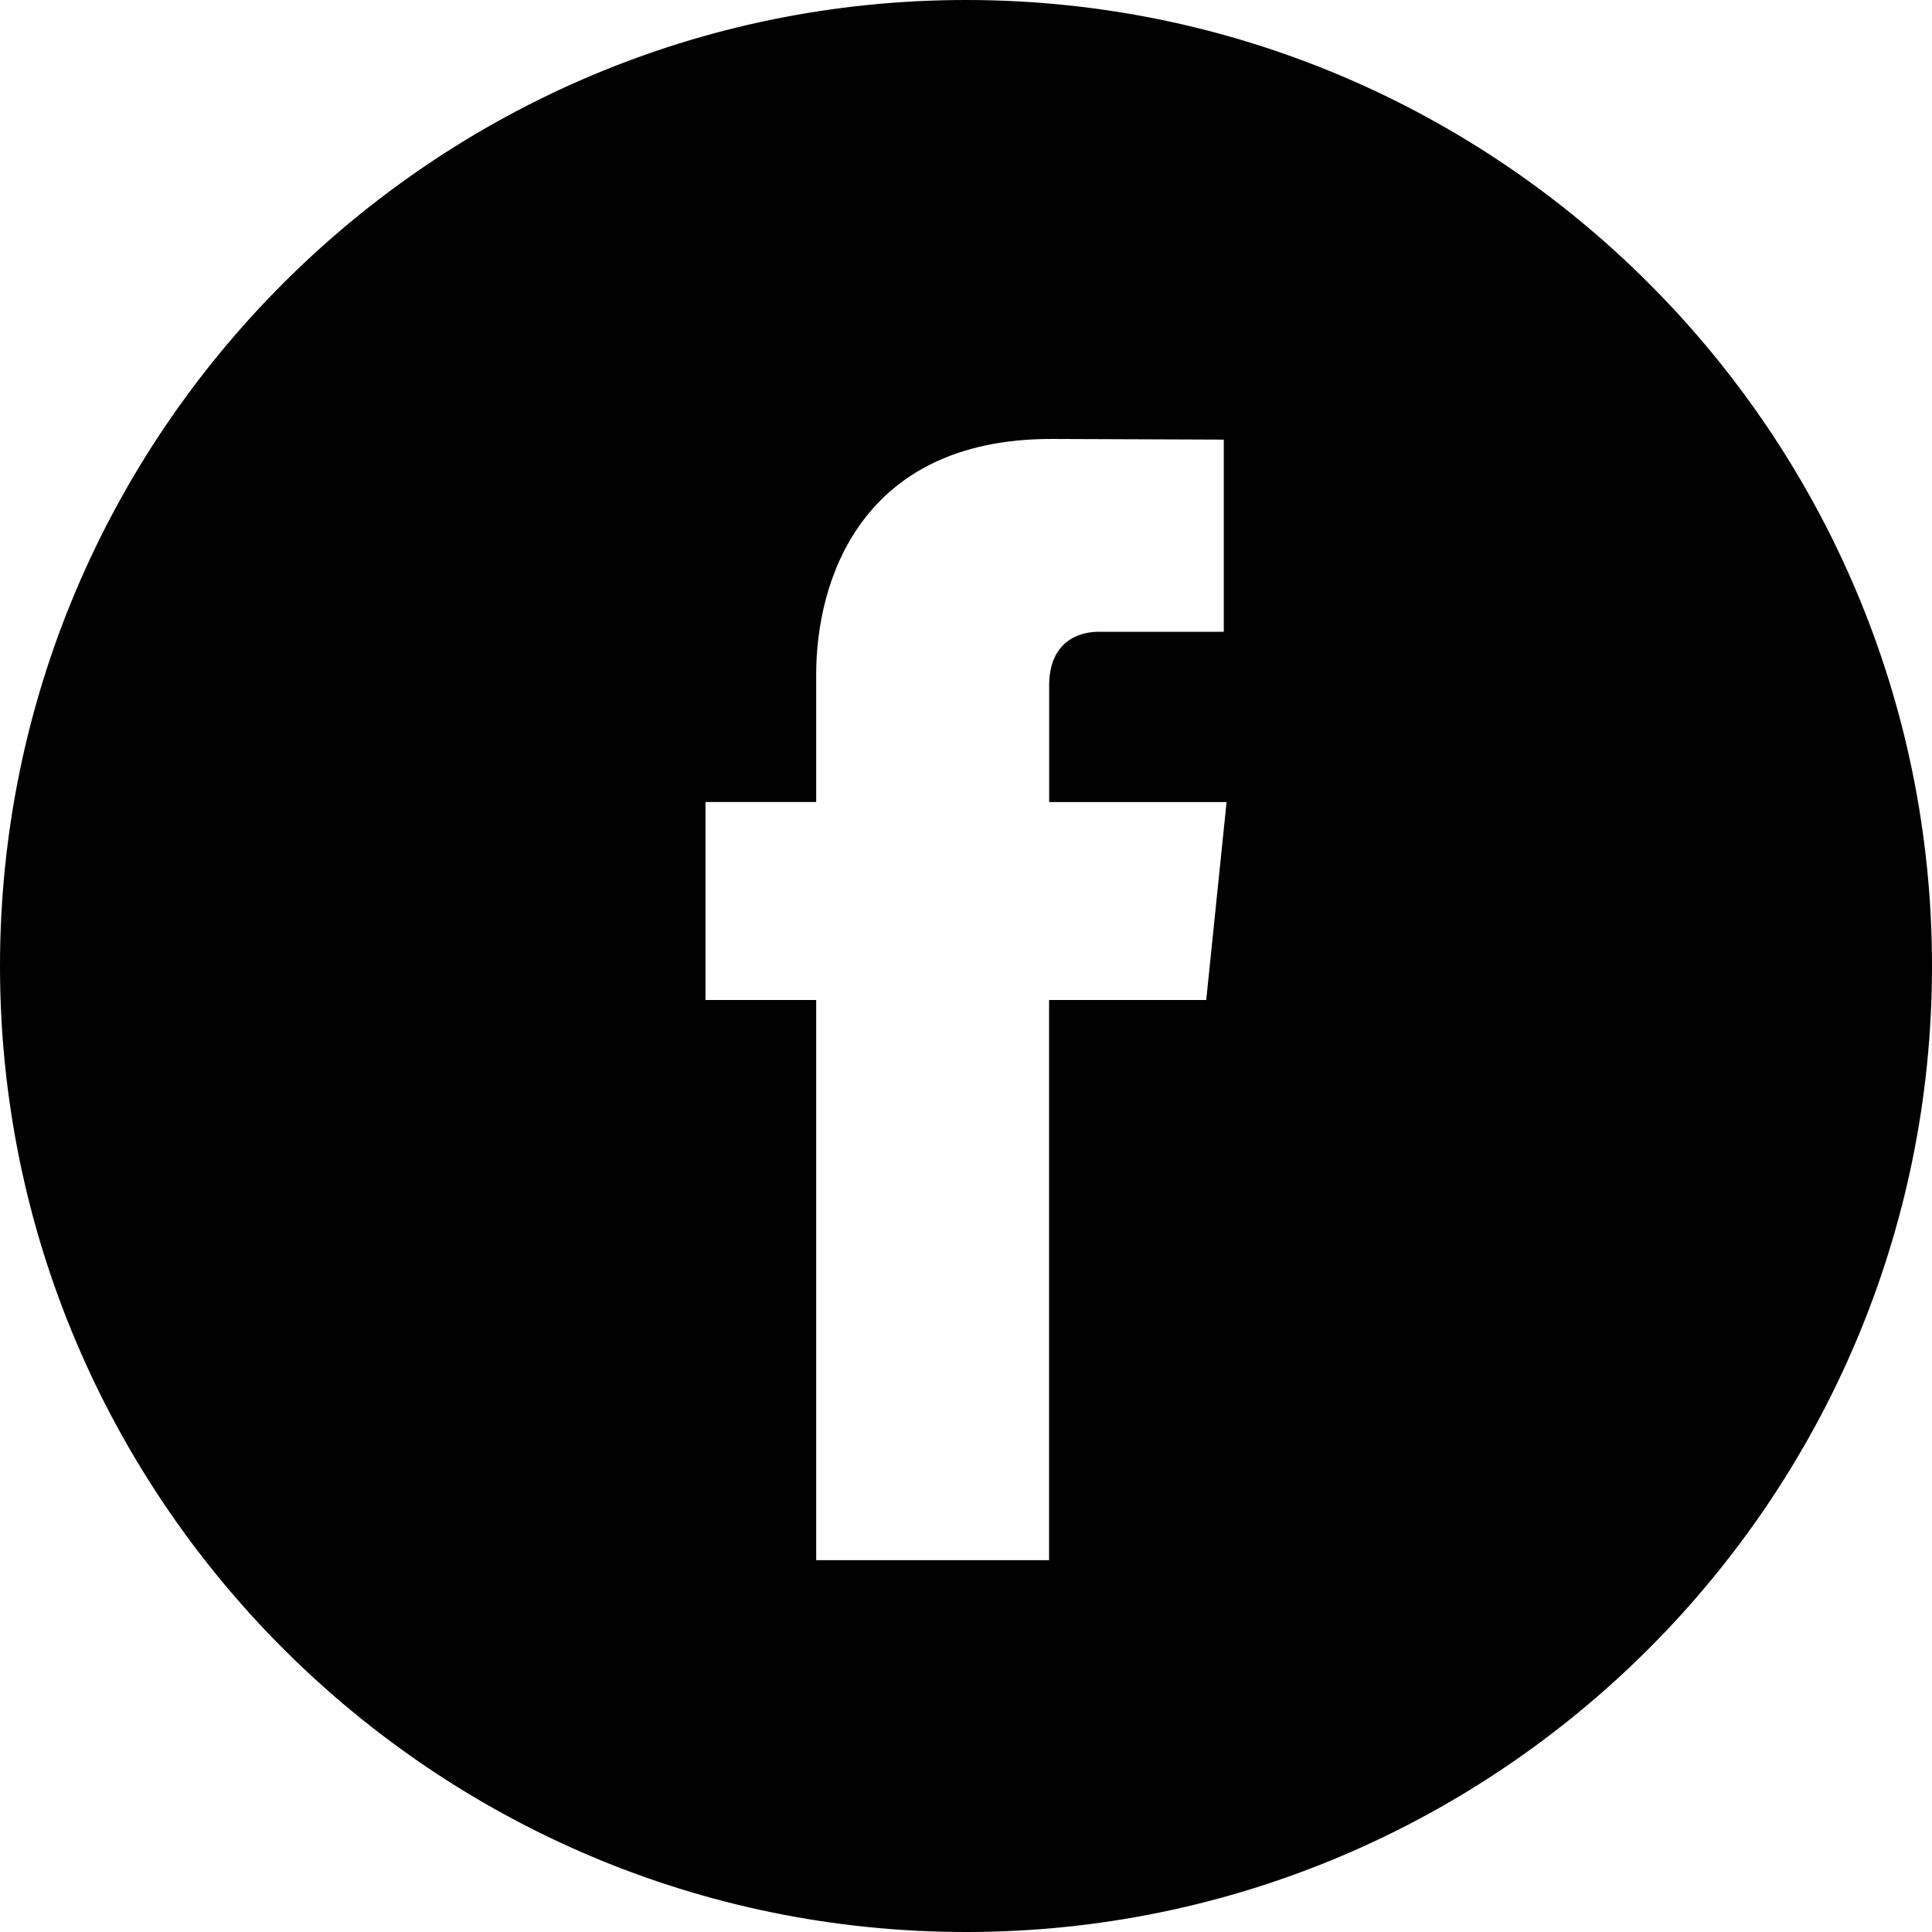
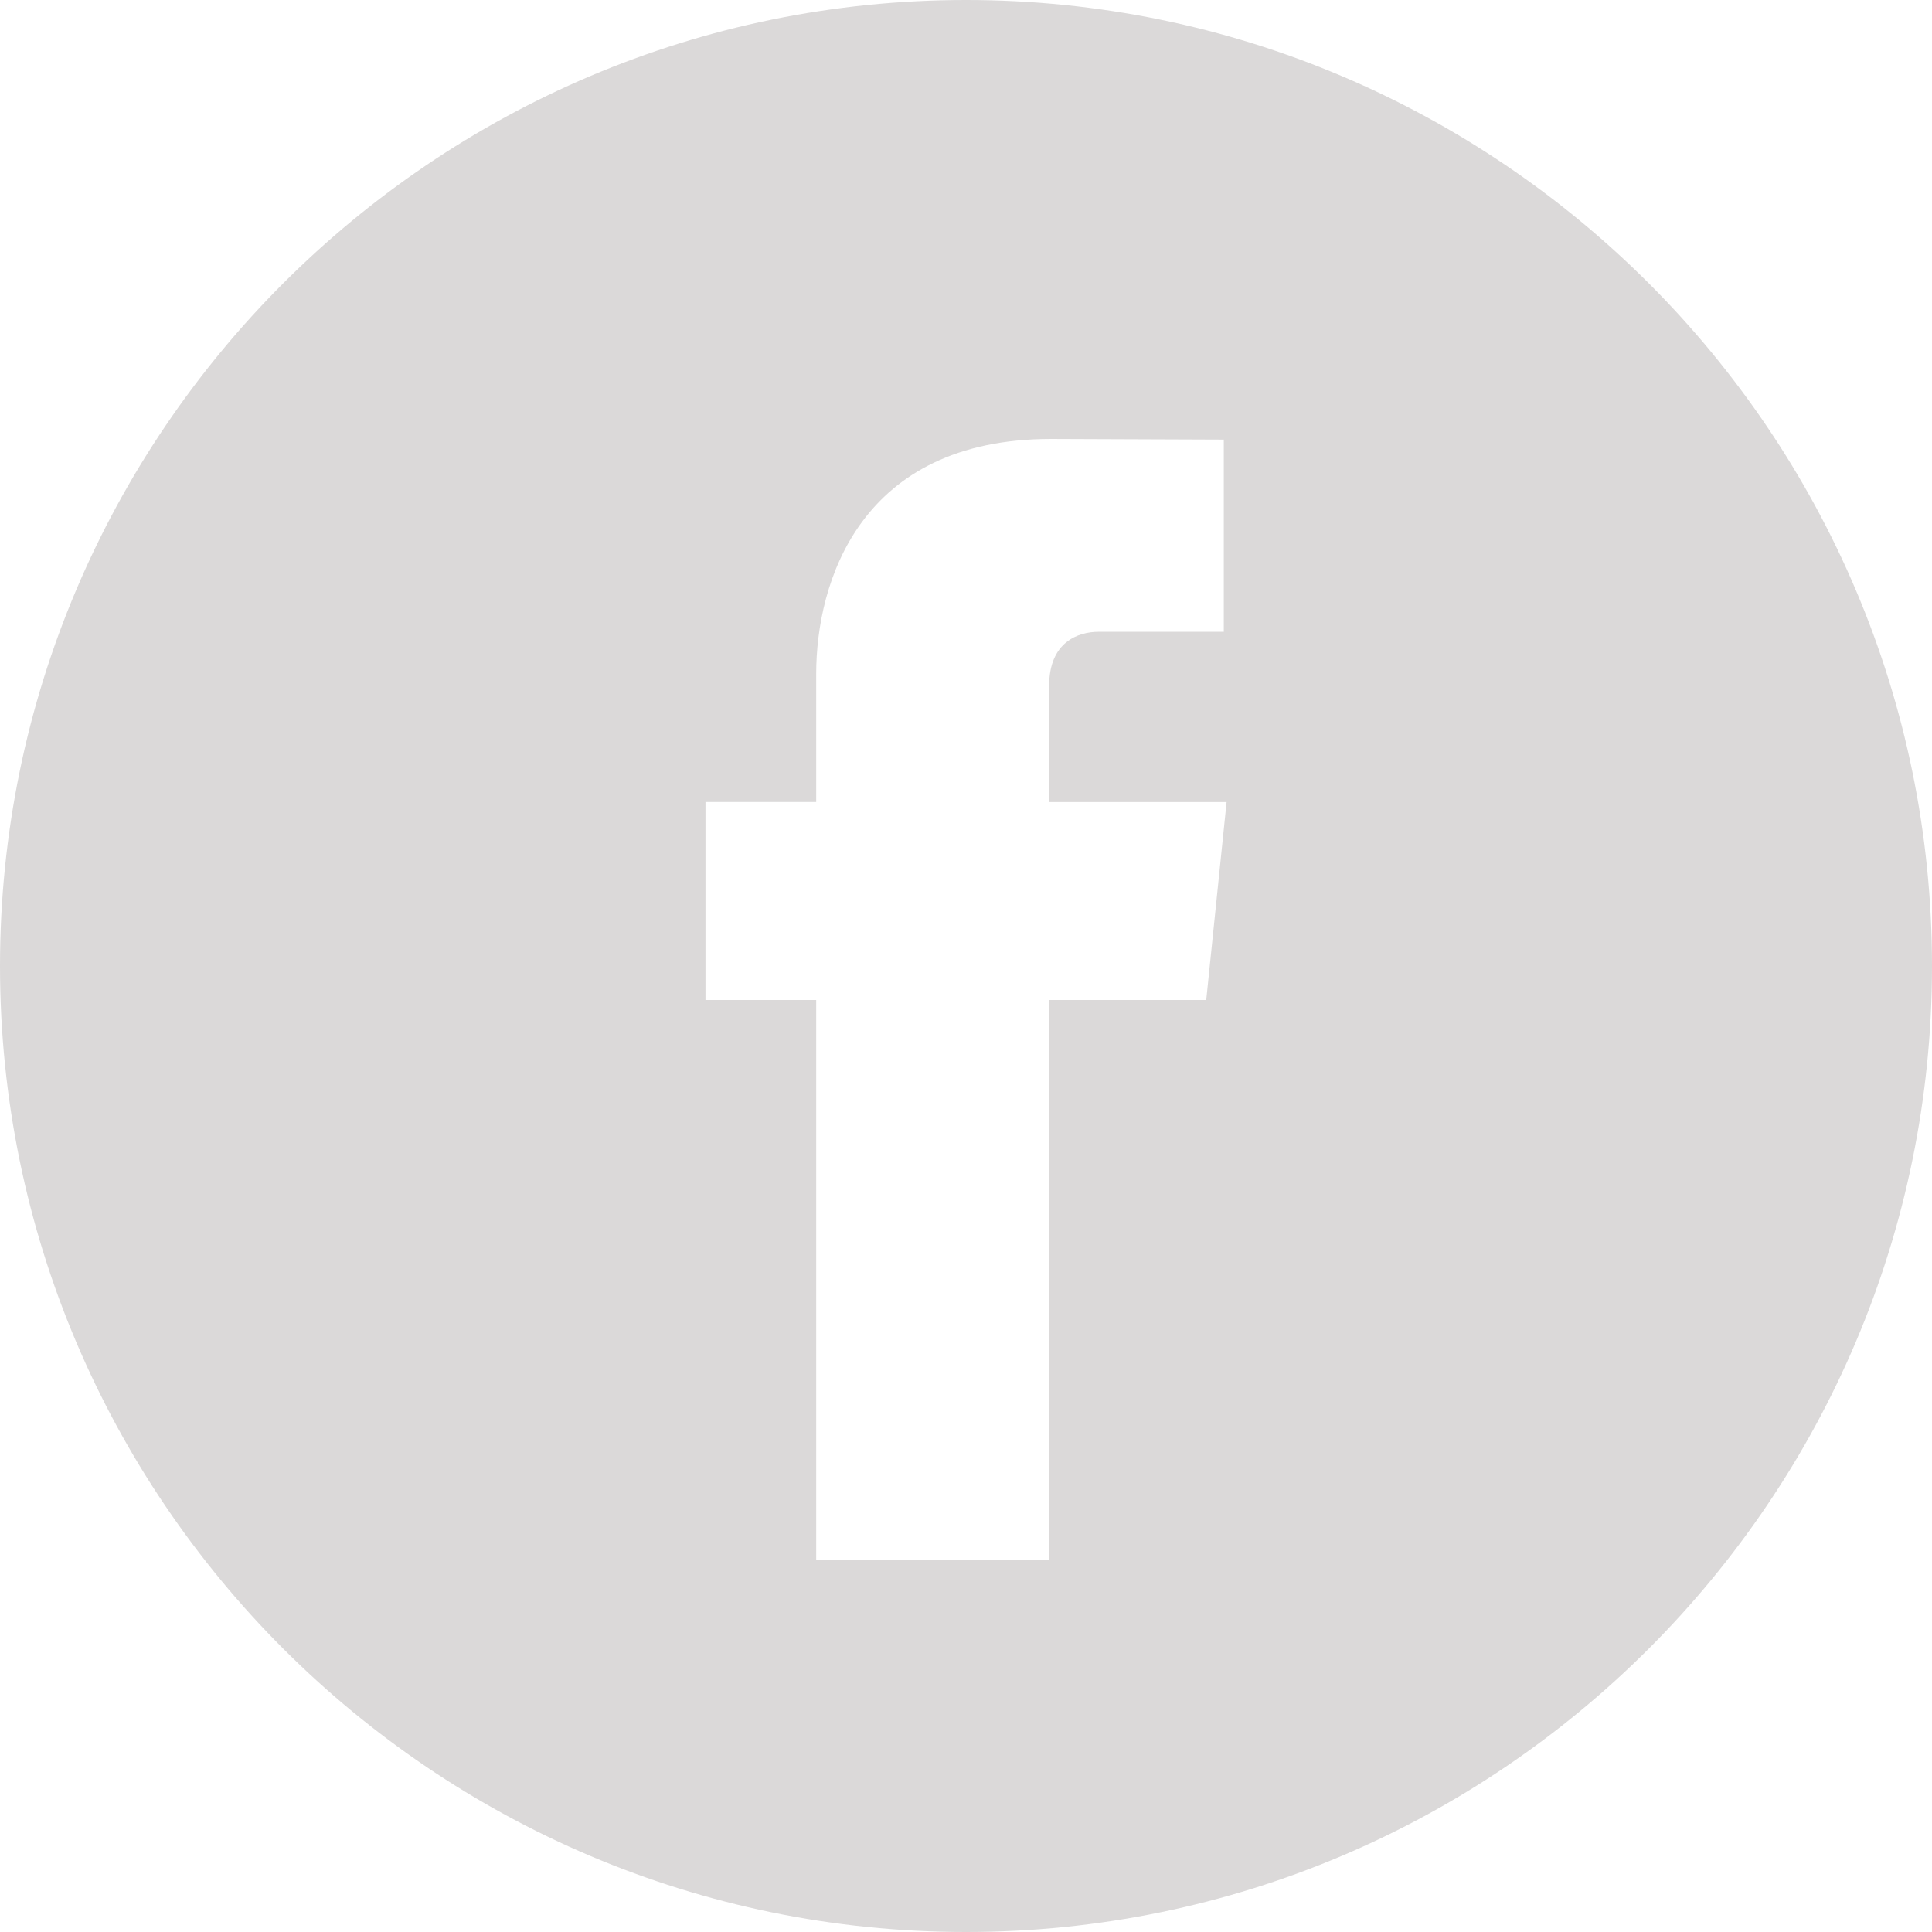
- <svg xmlns="http://www.w3.org/2000/svg" version="1.1" id="Capa_1" x="0px" y="0px" width="49.652px" height="49.652px" viewBox="0 0 49.652 49.652" style="enable-background:new 0 0 49.652 49.652;" xml:space="preserve">
+ <svg xmlns="http://www.w3.org/2000/svg" version="1.1" id="Capa_1" x="0px" y="0px" width="49.652px" height="49.652px" viewBox="0 0 49.652 49.652" style="enable-background:new 0 0 49.652 49.652;" xml:space="preserve" fill="#dbd9d9">
  <g>
    <g>
      <path d="M24.826,0C11.137,0,0,11.137,0,24.826c0,13.688,11.137,24.826,24.826,24.826c13.688,0,24.826-11.138,24.826-24.826    C49.652,11.137,38.516,0,24.826,0z M31,25.7h-4.039c0,6.453,0,14.396,0,14.396h-5.985c0,0,0-7.866,0-14.396h-2.845v-5.088h2.845    v-3.291c0-2.357,1.12-6.04,6.04-6.04l4.435,0.017v4.939c0,0-2.695,0-3.219,0c-0.524,0-1.269,0.262-1.269,1.386v2.99h4.56L31,25.7z    " />
    </g>
  </g>
  <g>
</g>
  <g>
</g>
  <g>
</g>
  <g>
</g>
  <g>
</g>
  <g>
</g>
  <g>
</g>
  <g>
</g>
  <g>
</g>
  <g>
</g>
  <g>
</g>
  <g>
</g>
  <g>
</g>
  <g>
</g>
  <g>
</g>
</svg>
